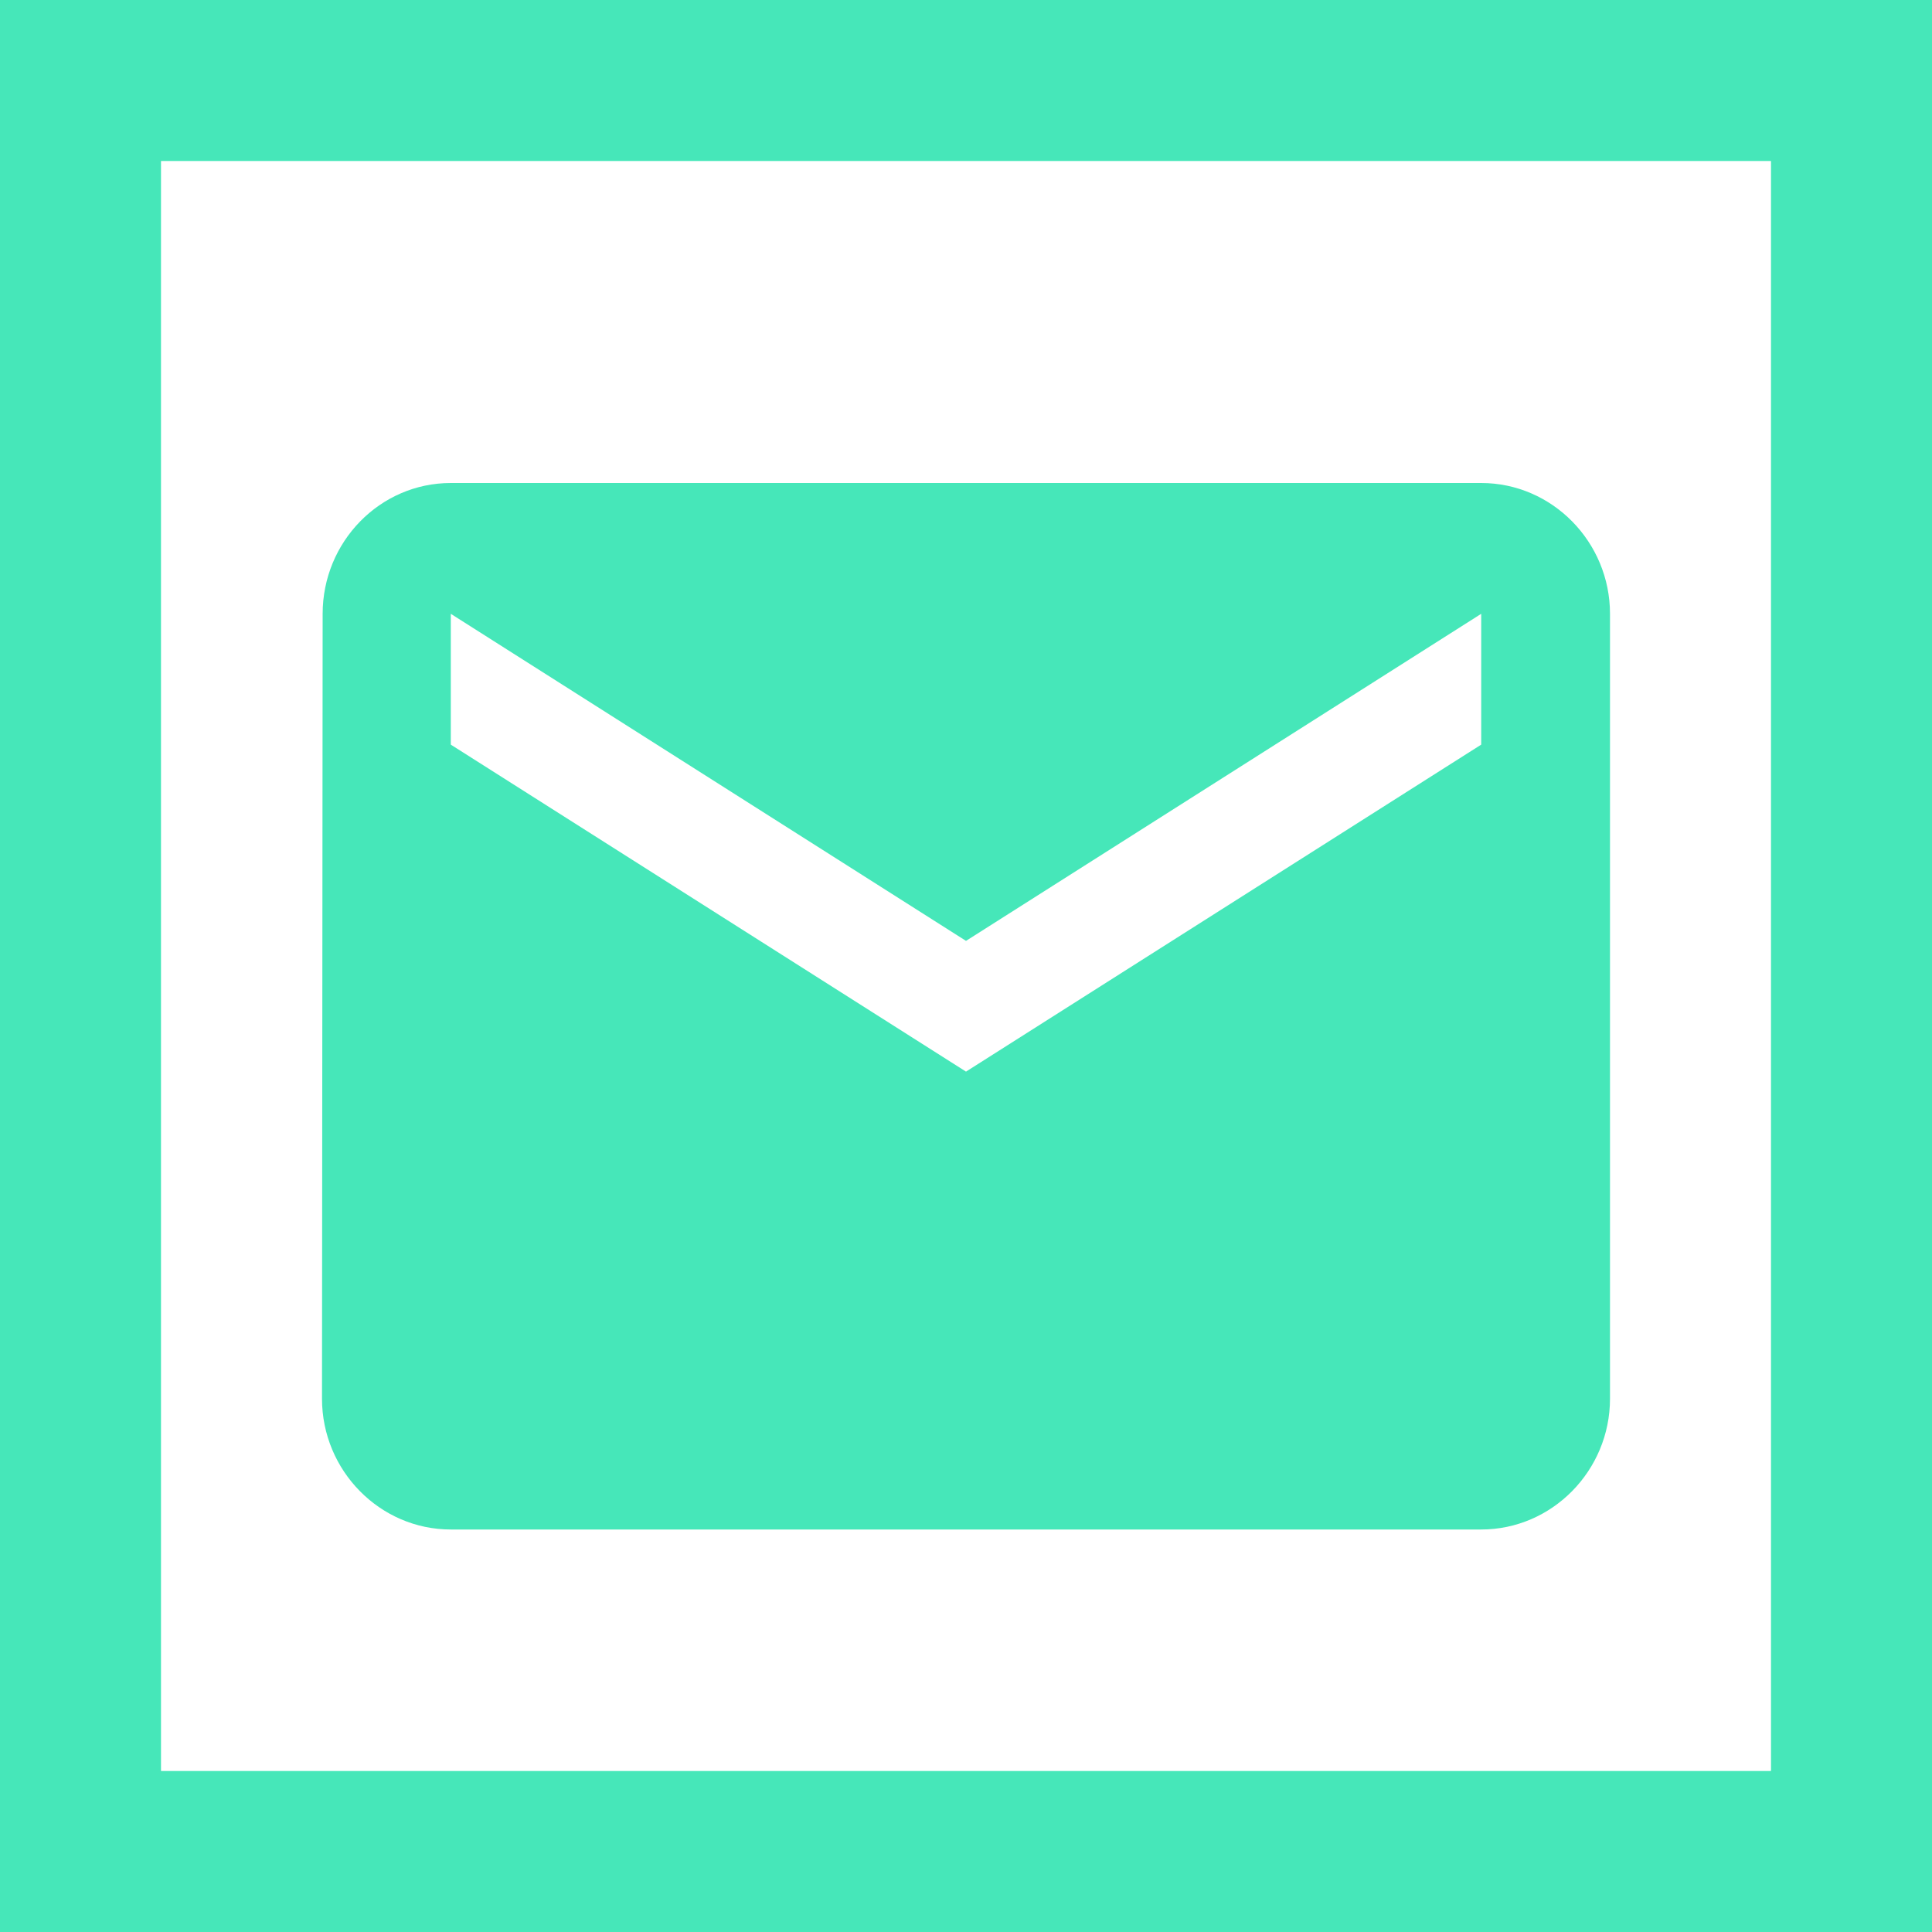
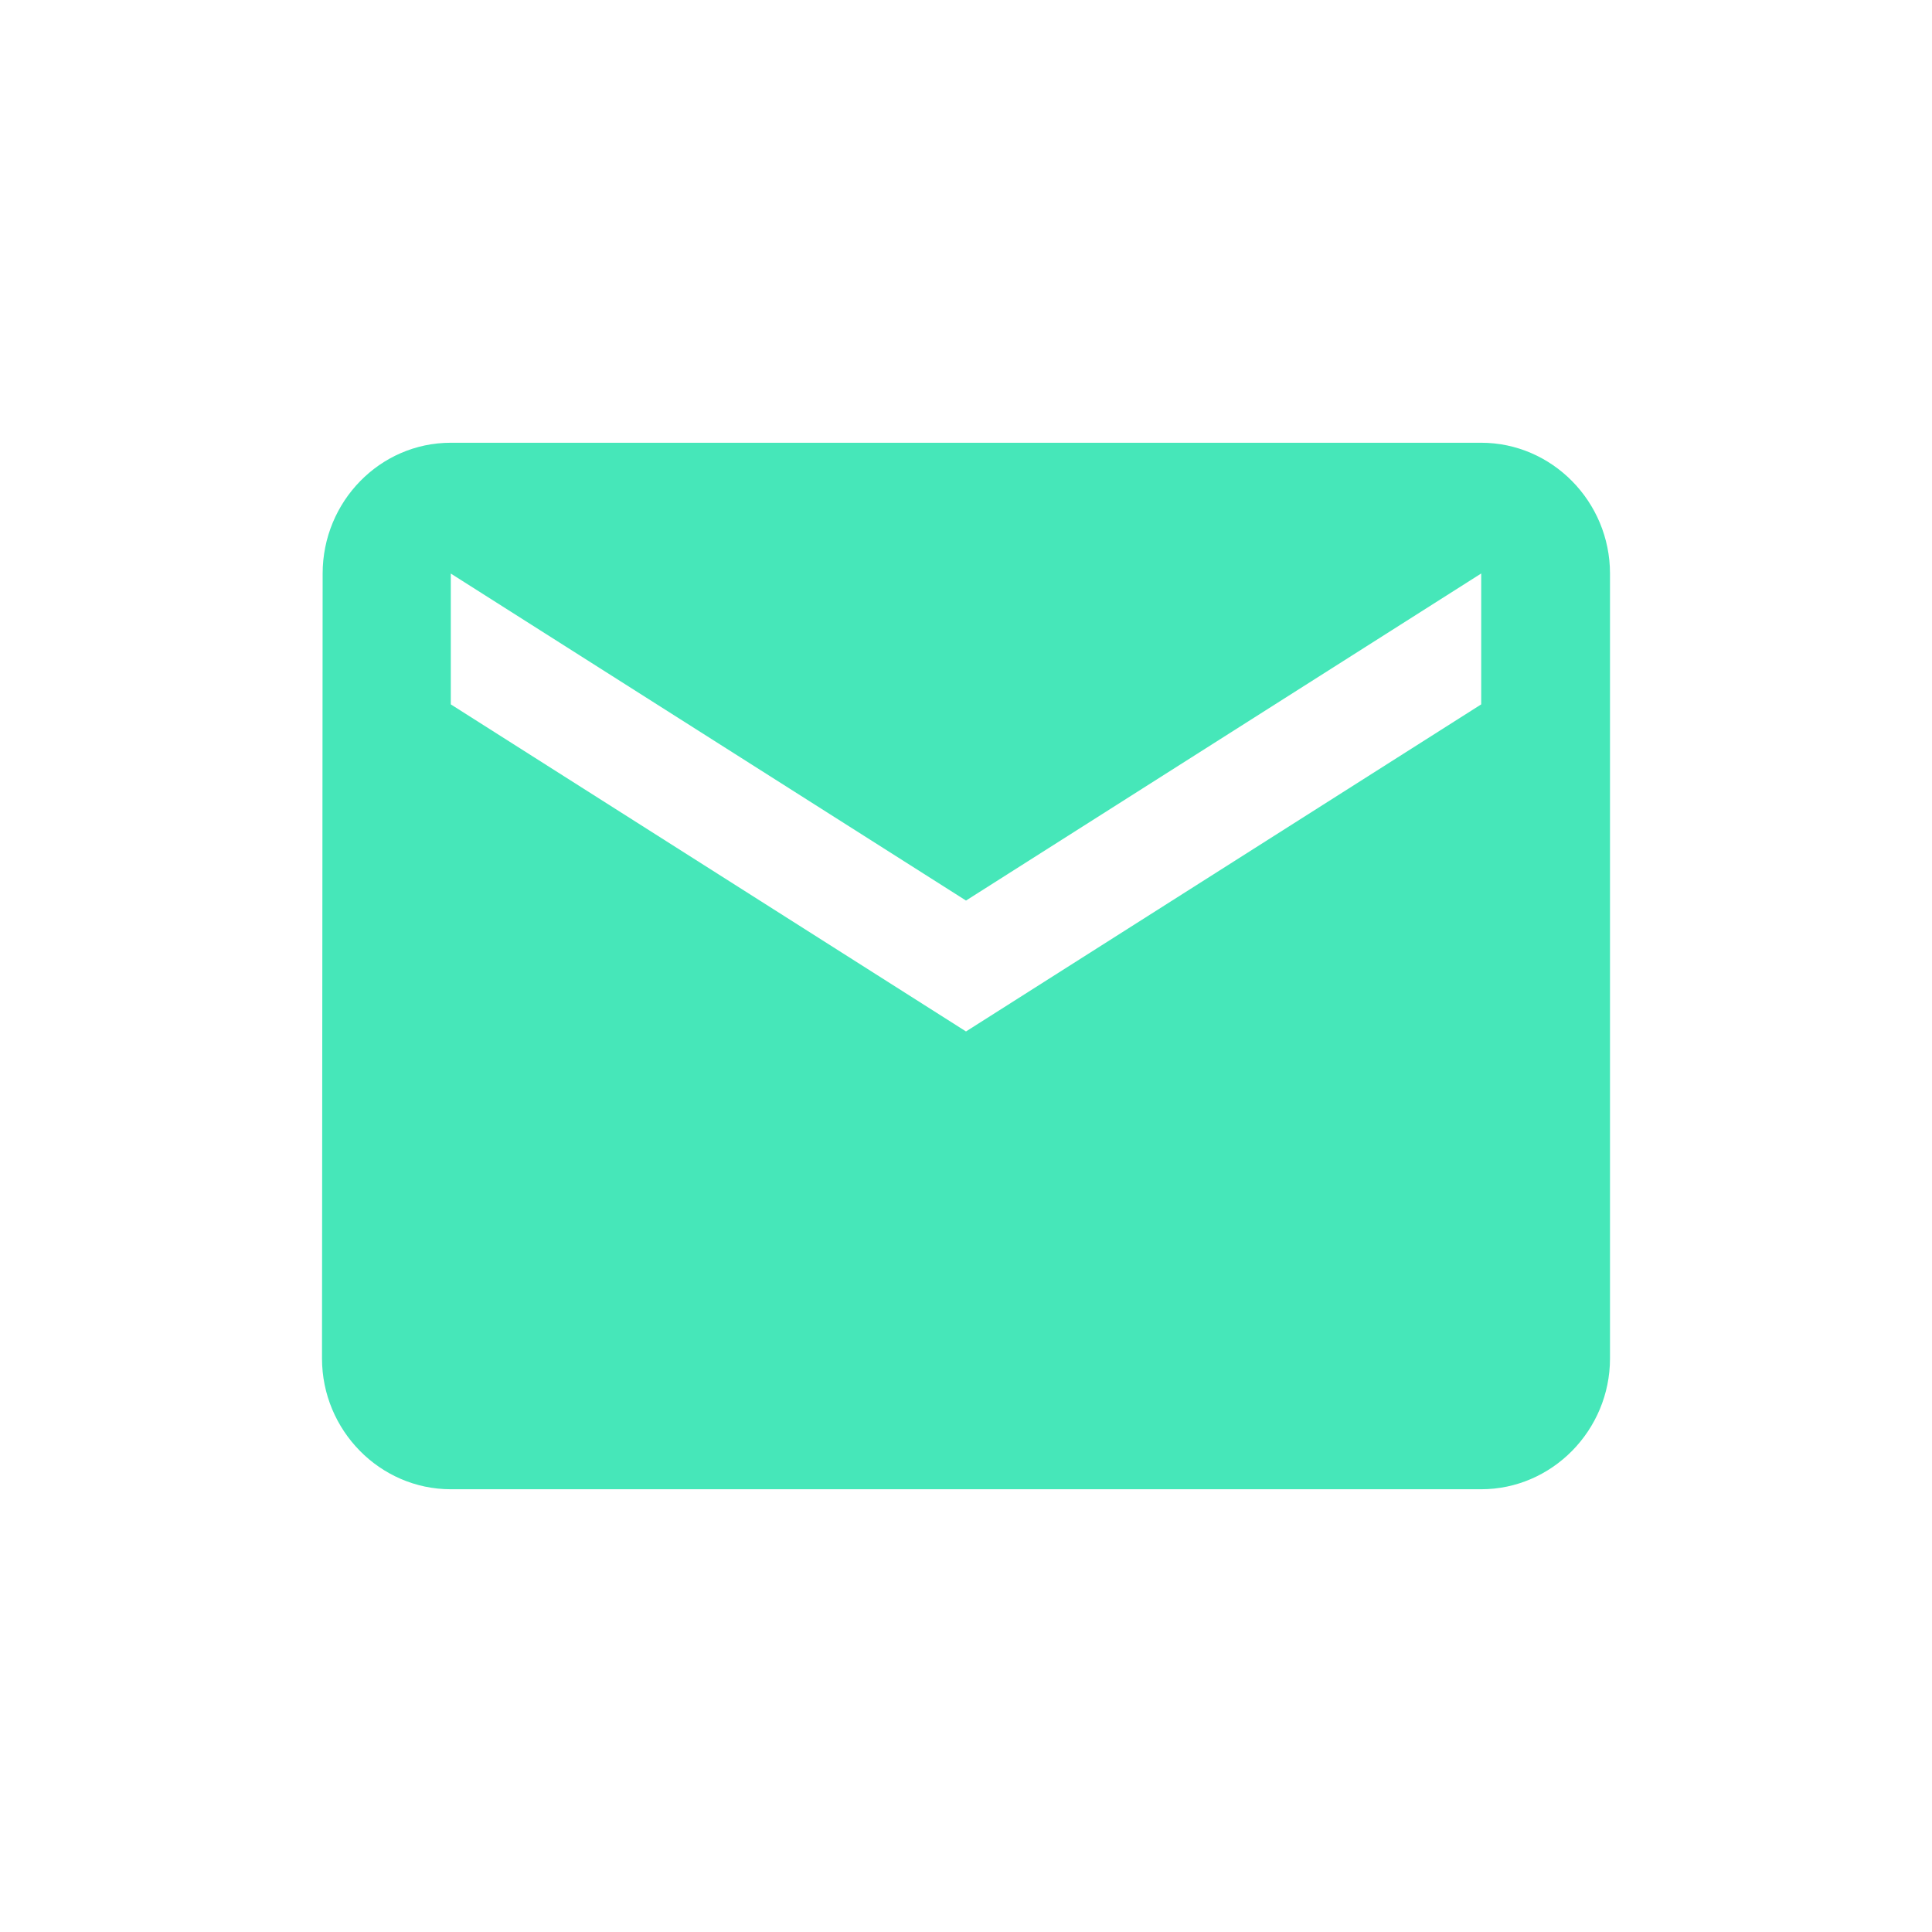
- <svg xmlns="http://www.w3.org/2000/svg" width="24px" height="24px" viewBox="0 0 24 24" version="1.1">
-   <defs />
-   <g id="mobile" stroke="none" stroke-width="1" fill="none" fill-rule="evenodd">
+ <svg xmlns="http://www.w3.org/2000/svg" version="1.1" id="Capa_1" x="0px" y="0px" width="24px" height="24px" viewBox="0 0 24 24" enable-background="new 0 0 24 24" xml:space="preserve">
+   <g id="mobile">
    <g id="index" transform="translate(-29, -1075)">
      <g id="Group-7" transform="translate(29, 1075)">
-         <rect id="Rectangle-4-Copy" stroke="#46E7B9" stroke-width="2" x="1" y="1" width="22" height="22" />
        <g id="ic_email_black_24px" transform="translate(2, 3)">
-           <path d="M16.4,3 L3.6,3 C2.72,3 2.008,3.731 2.008,4.625 L2,14.375 C2,15.269 2.72,16 3.6,16 L16.4,16 C17.28,16 18,15.269 18,14.375 L18,4.625 C18,3.731 17.28,3 16.4,3 Z M16.4,6.25 L10,10.312 L3.6,6.25 L3.6,4.625 L10,8.688 L16.4,4.625 L16.4,6.25 Z" id="Shape" fill="#46E7B9" fill-rule="nonzero" />
-           <polygon id="Shape" points="0 0 19 0 19 19 0 19" />
+           <path id="Shape" fill="#46E7B9" d="M16.4,2.5H3.6c-0.88,0-1.592,0.731-1.592,1.625L2,13.875C2,14.768,2.72,15.5,3.6,15.5H16.4      c0.879,0,1.6-0.732,1.6-1.625v-9.75C18,3.231,17.279,2.5,16.4,2.5z M16.4,5.75L10,9.813L3.6,5.75V4.125L10,8.187l6.4-4.063V5.75      z" />
+           <polygon id="Shape_1_" fill="none" points="53.333,-3.333 72.333,-3.333 72.333,15.668 53.333,15.668     " />
        </g>
      </g>
    </g>
  </g>
</svg>
